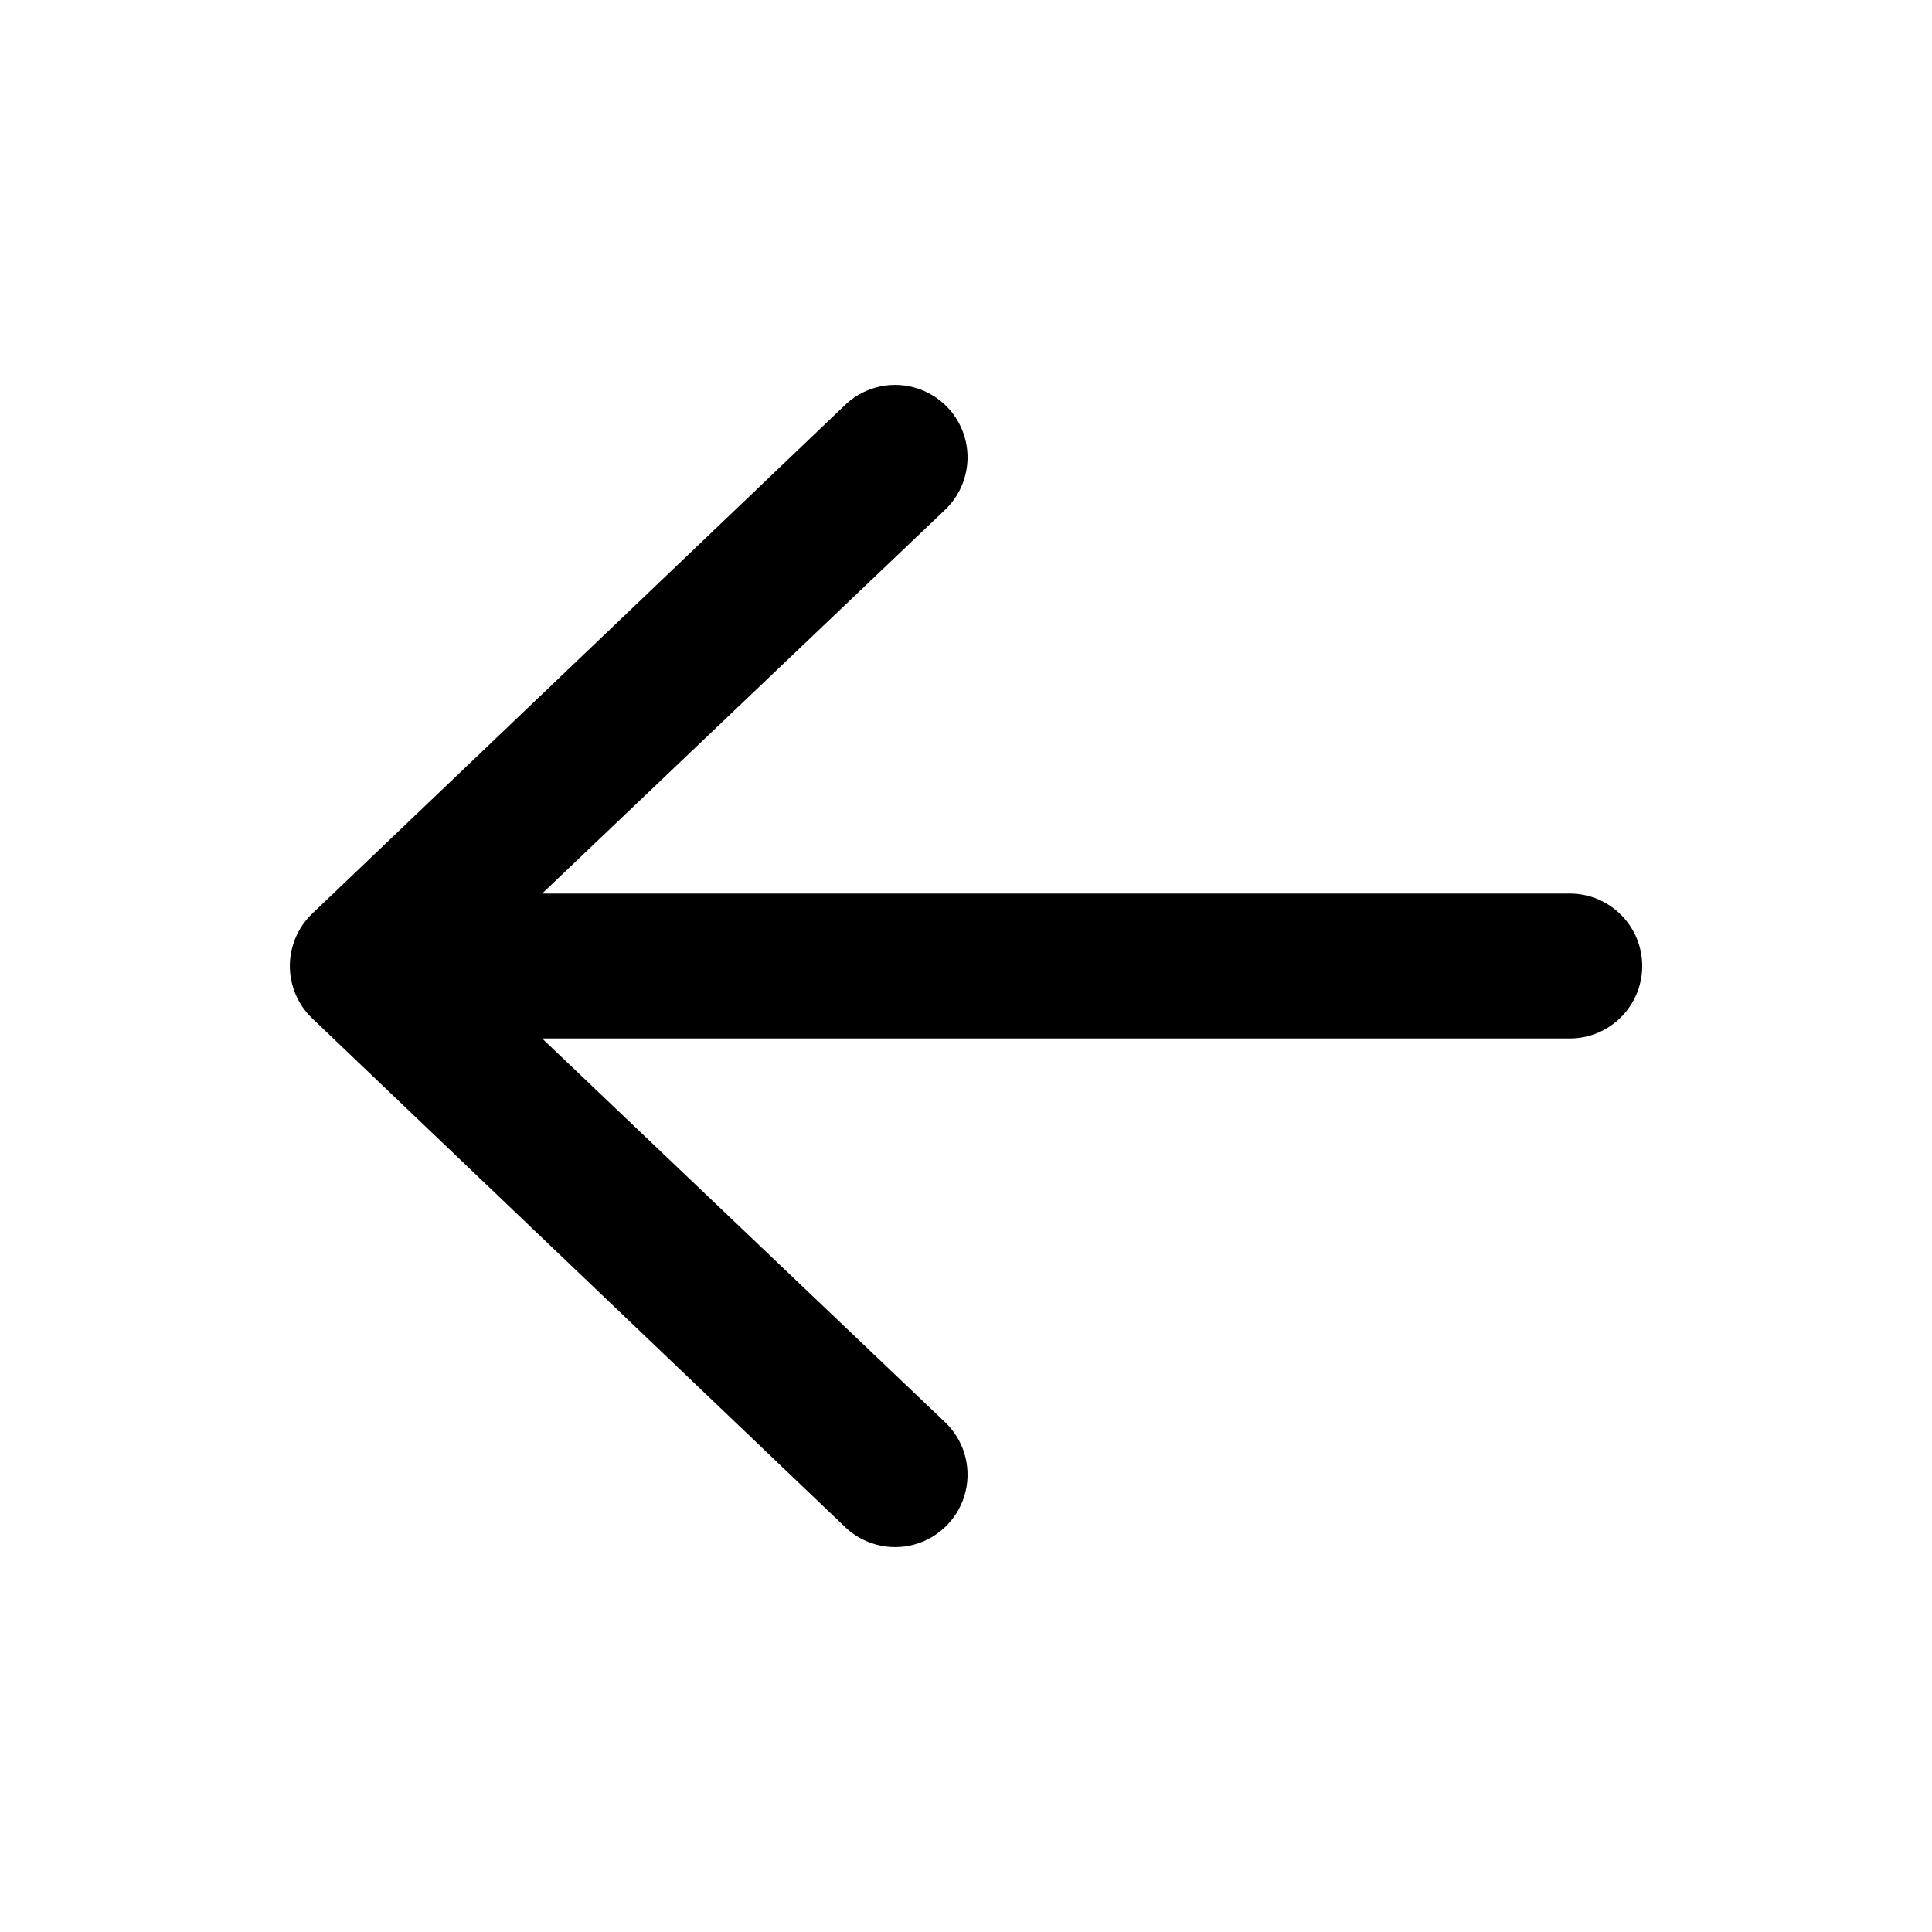
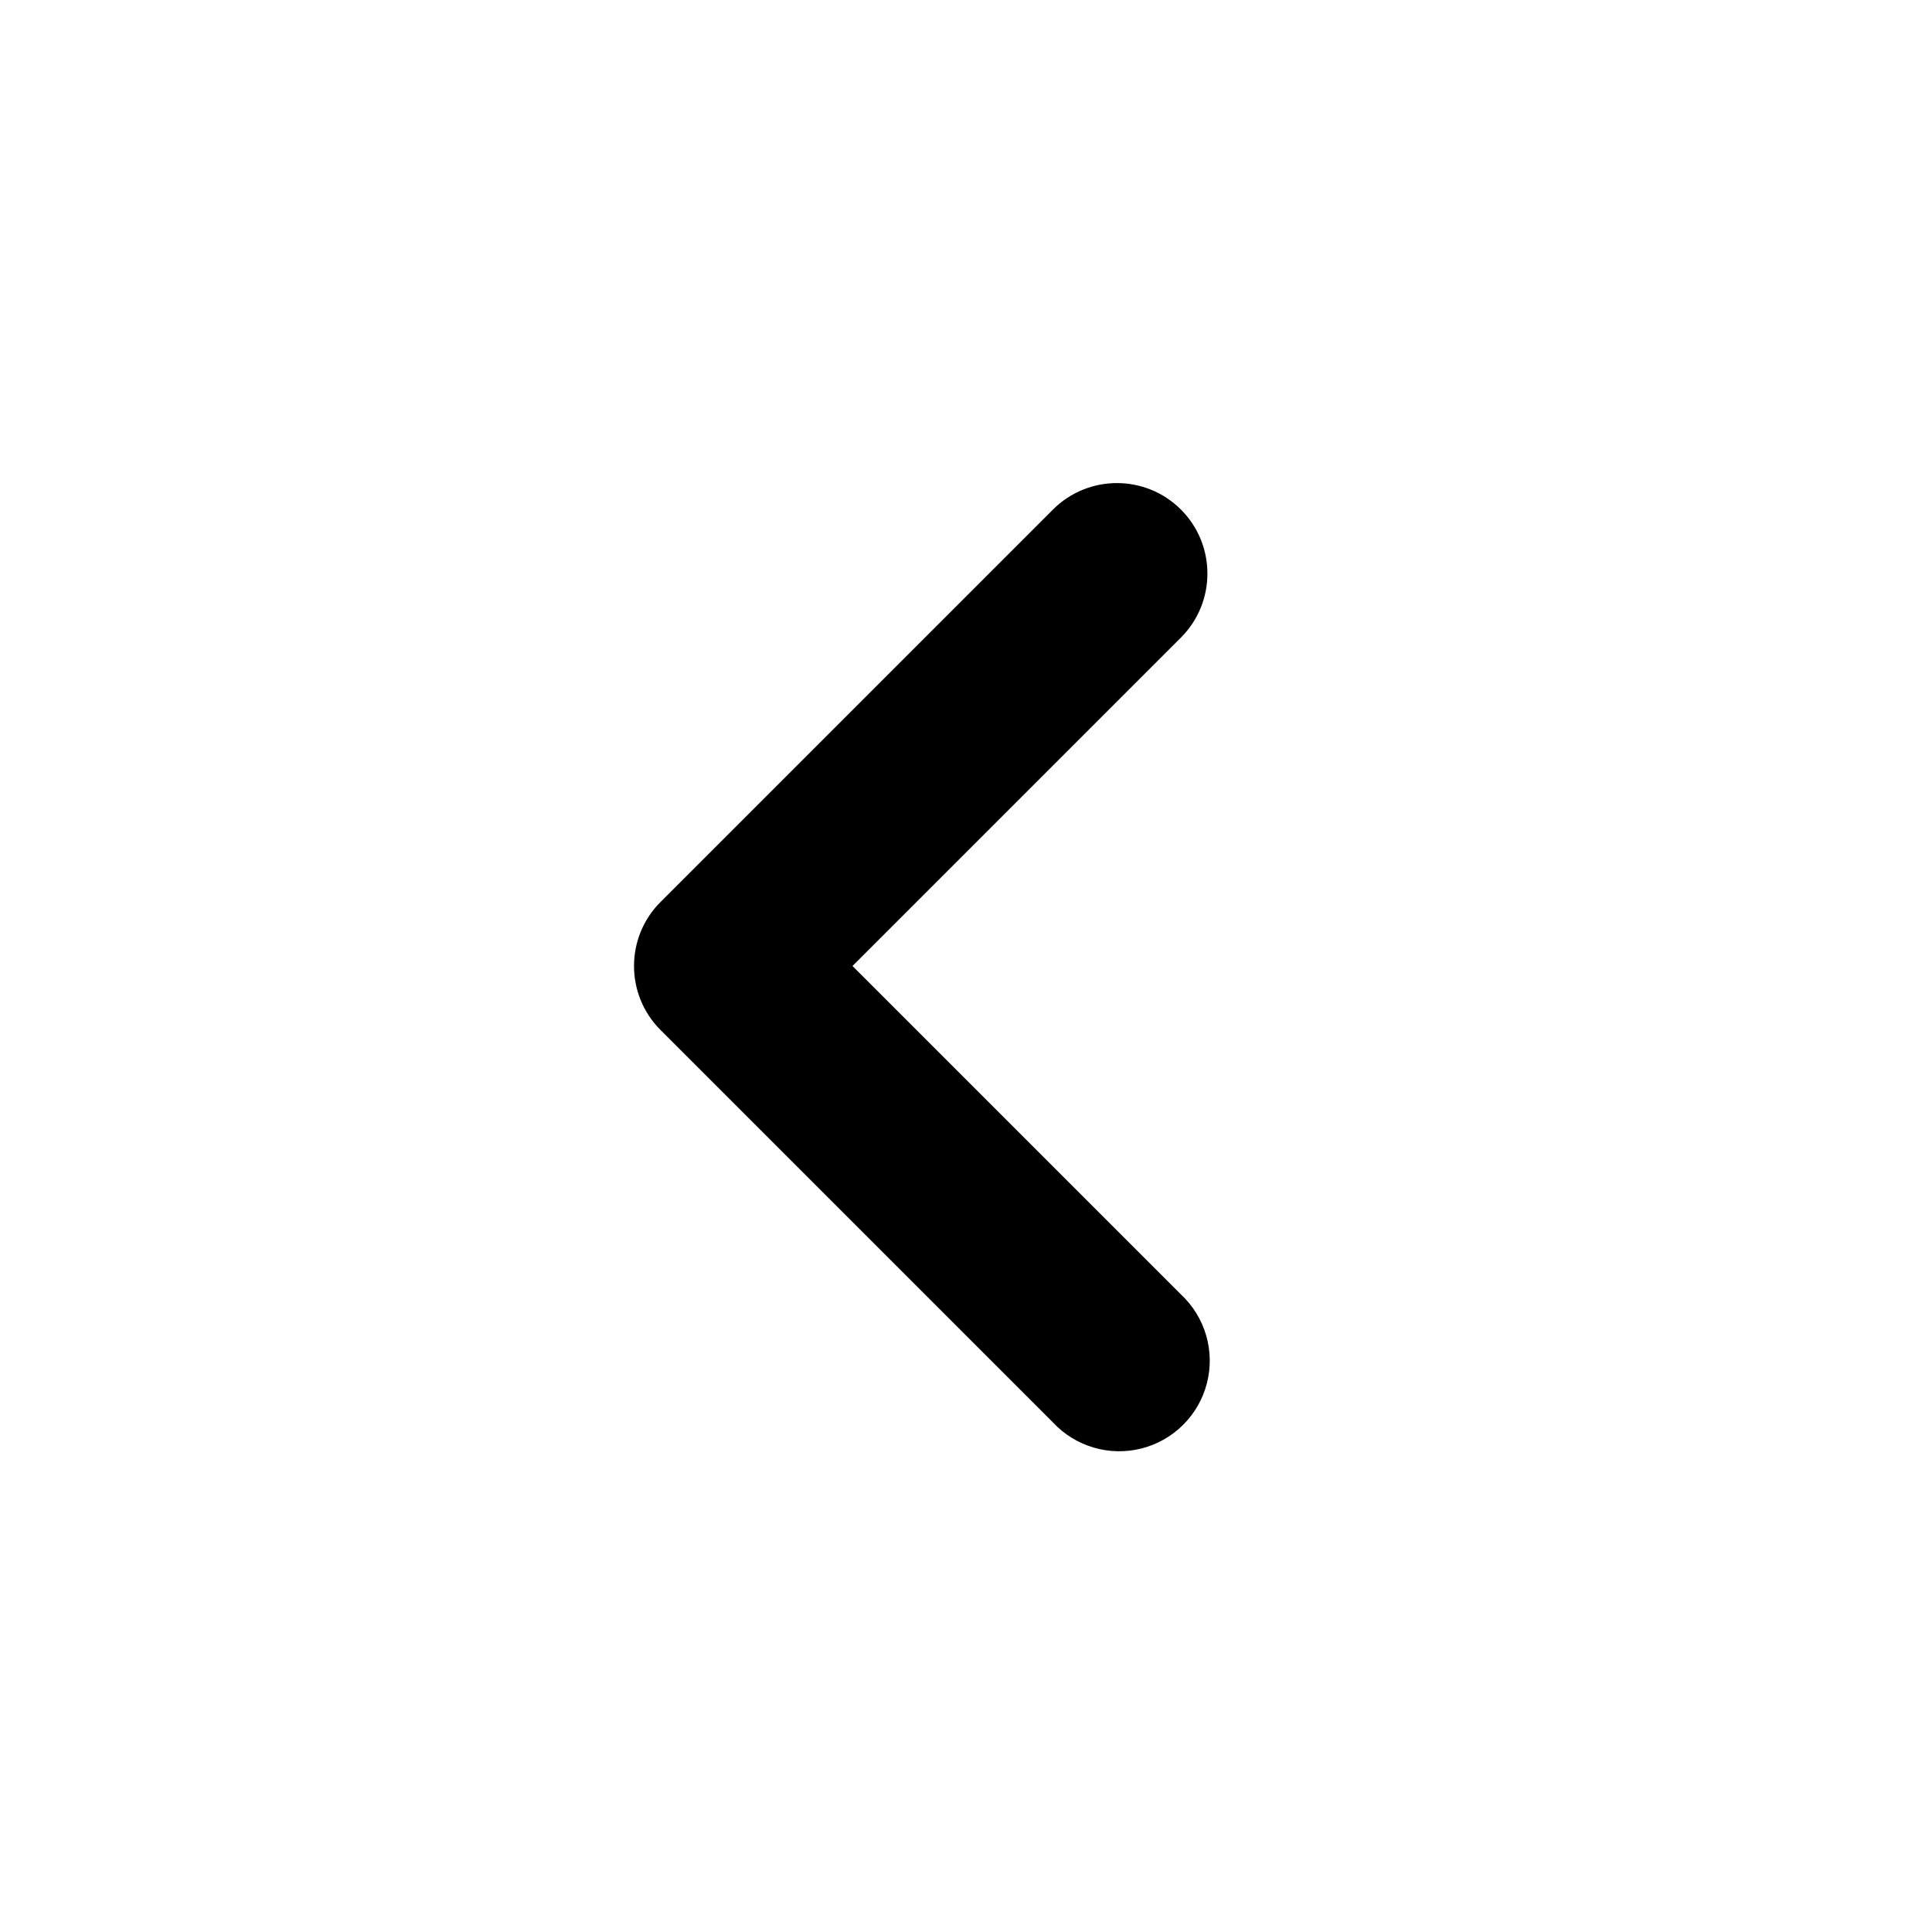
- <svg xmlns="http://www.w3.org/2000/svg" dataSlot="icon" fill="currentColor" viewBox="0 0 20 20" aria-hidden="true">
-   <path clipRule="evenodd" fillRule="evenodd" d="M17 10a.75.75 0 0 1-.75.75H5.612l4.158 3.96a.75.75 0 1 1-1.04 1.08l-5.5-5.25a.75.75 0 0 1 0-1.08l5.5-5.25a.75.75 0 1 1 1.04 1.08L5.612 9.25H16.25A.75.75 0 0 1 17 10Z" />
+ <svg xmlns="http://www.w3.org/2000/svg" dataSlot="icon" fill="currentColor" viewBox="0 0 16 16" aria-hidden="true">
+   <path clipRule="evenodd" fillRule="evenodd" d="M9.78 4.22a.75.75 0 0 1 0 1.06L7.06 8l2.72 2.72a.75.75 0 1 1-1.06 1.06L5.47 8.53a.75.75 0 0 1 0-1.06l3.25-3.25a.75.75 0 0 1 1.06 0Z" />
</svg>
